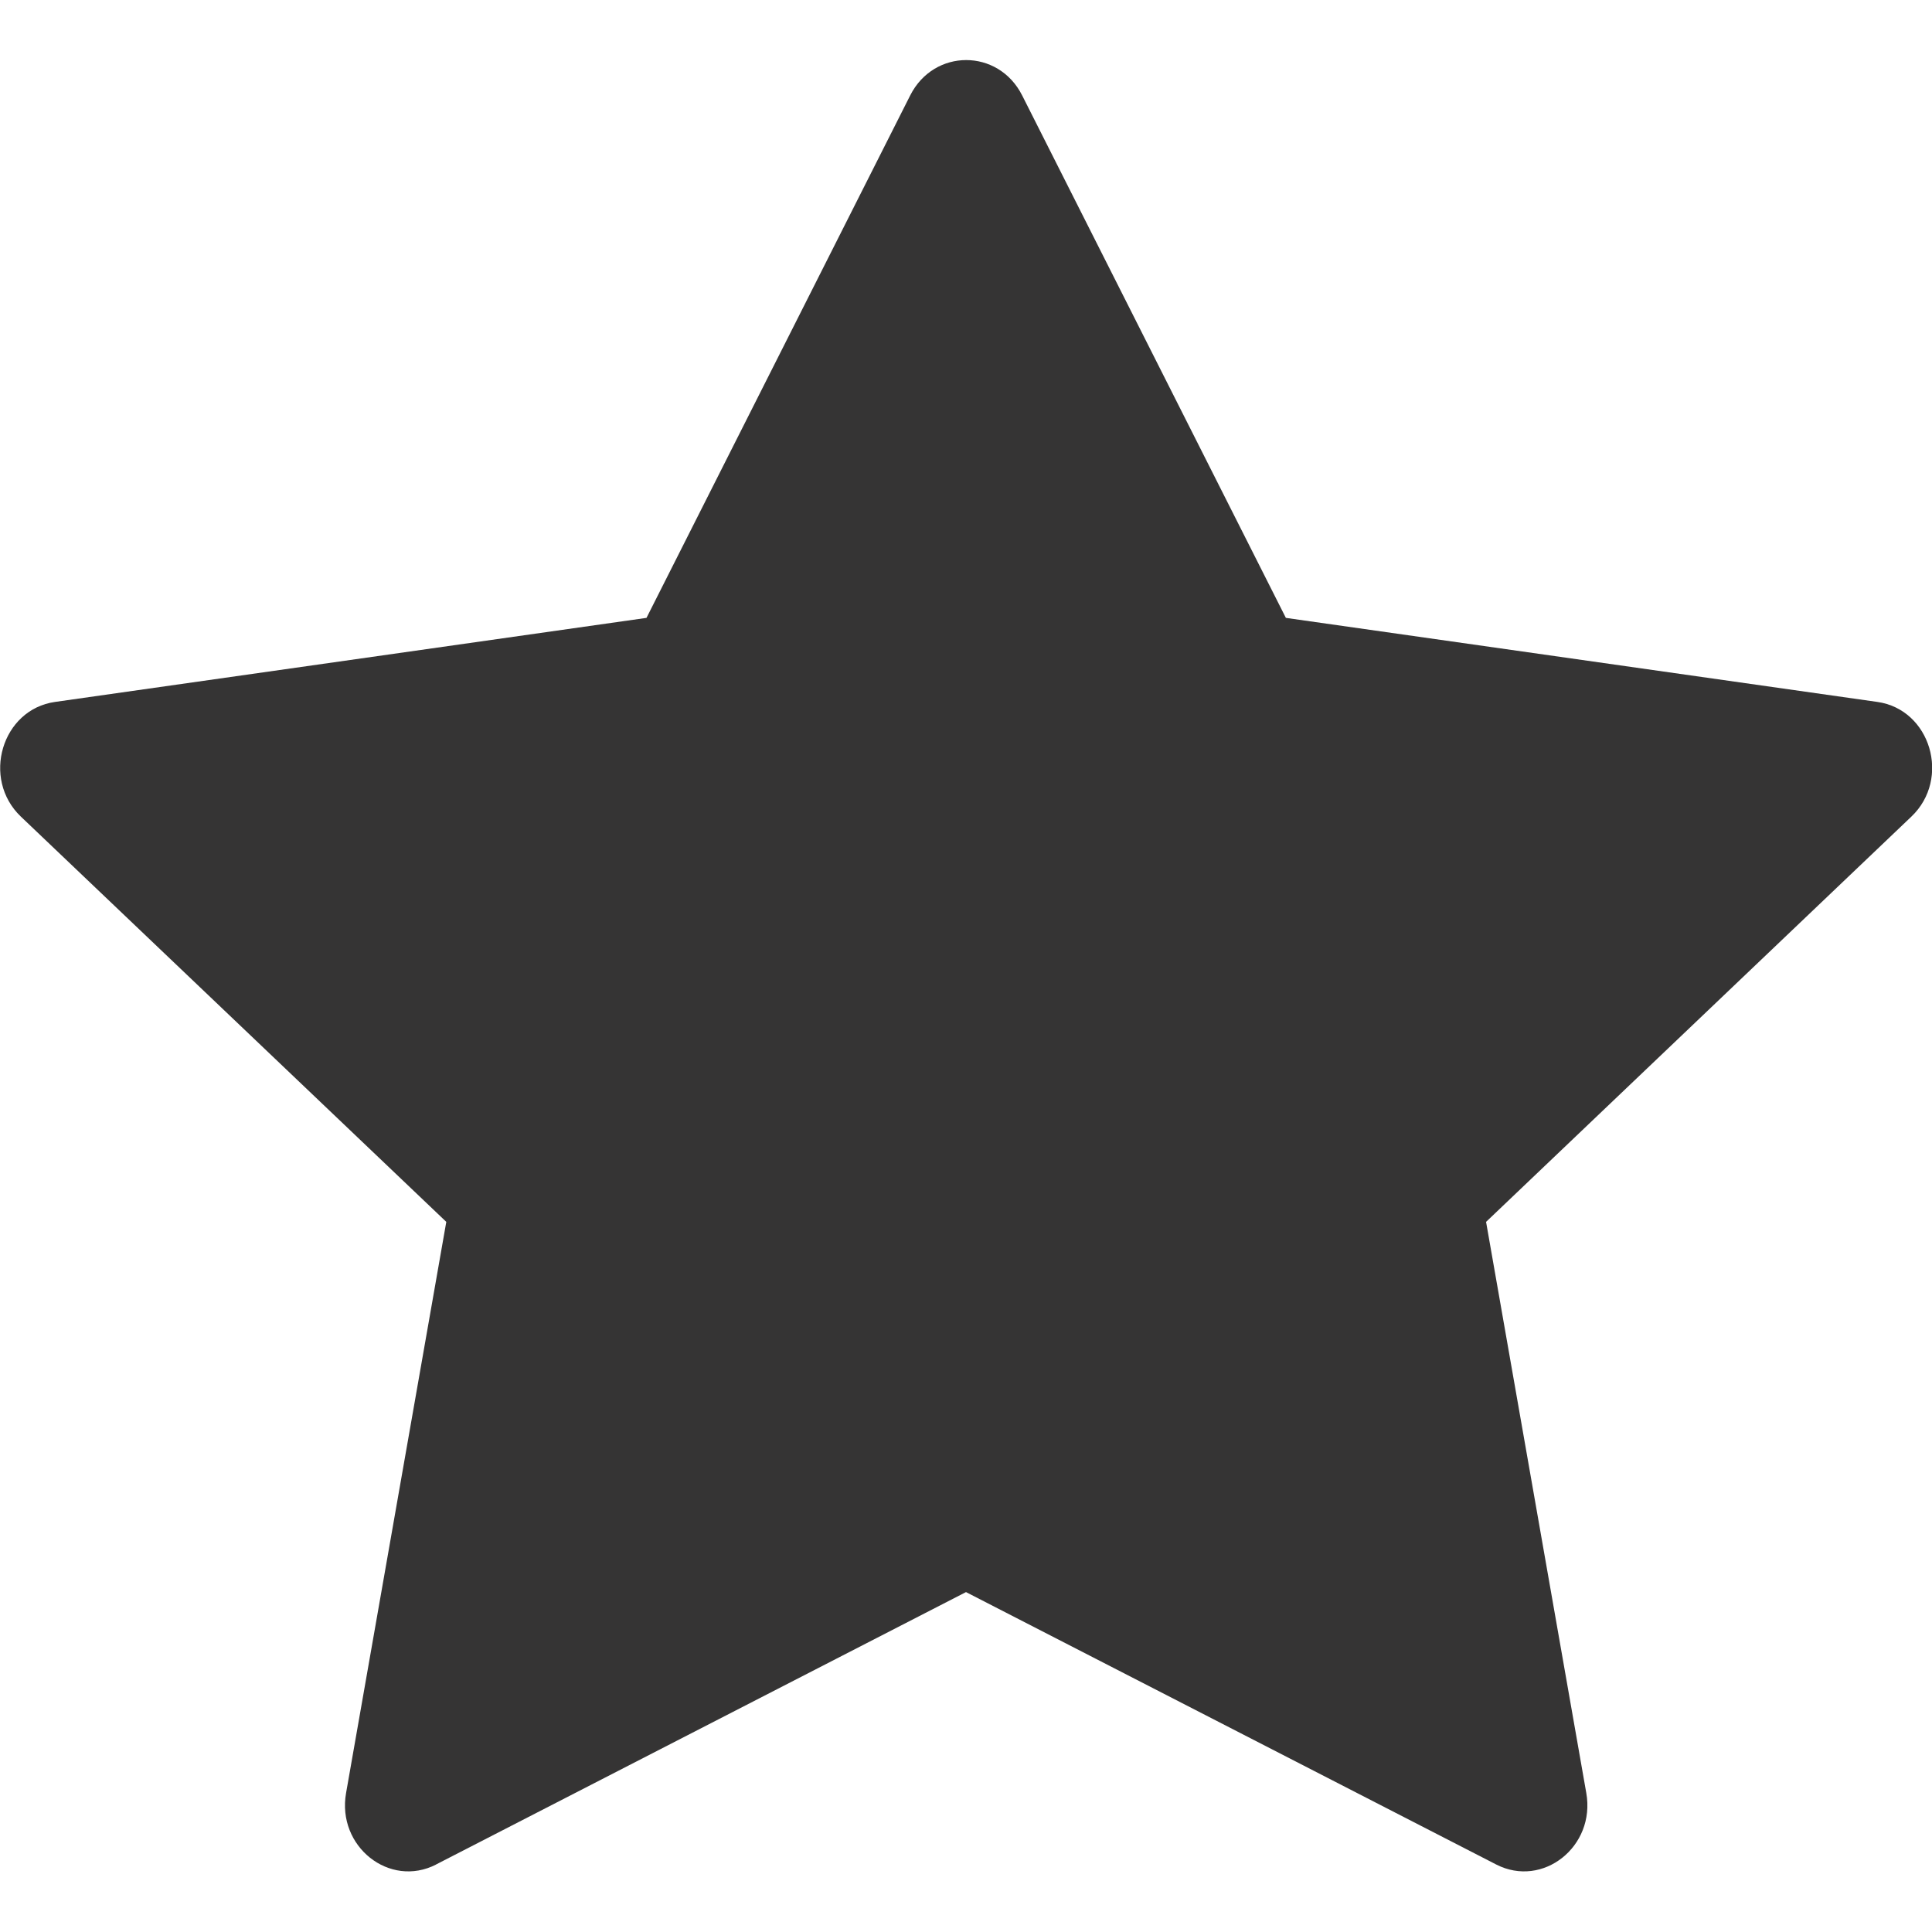
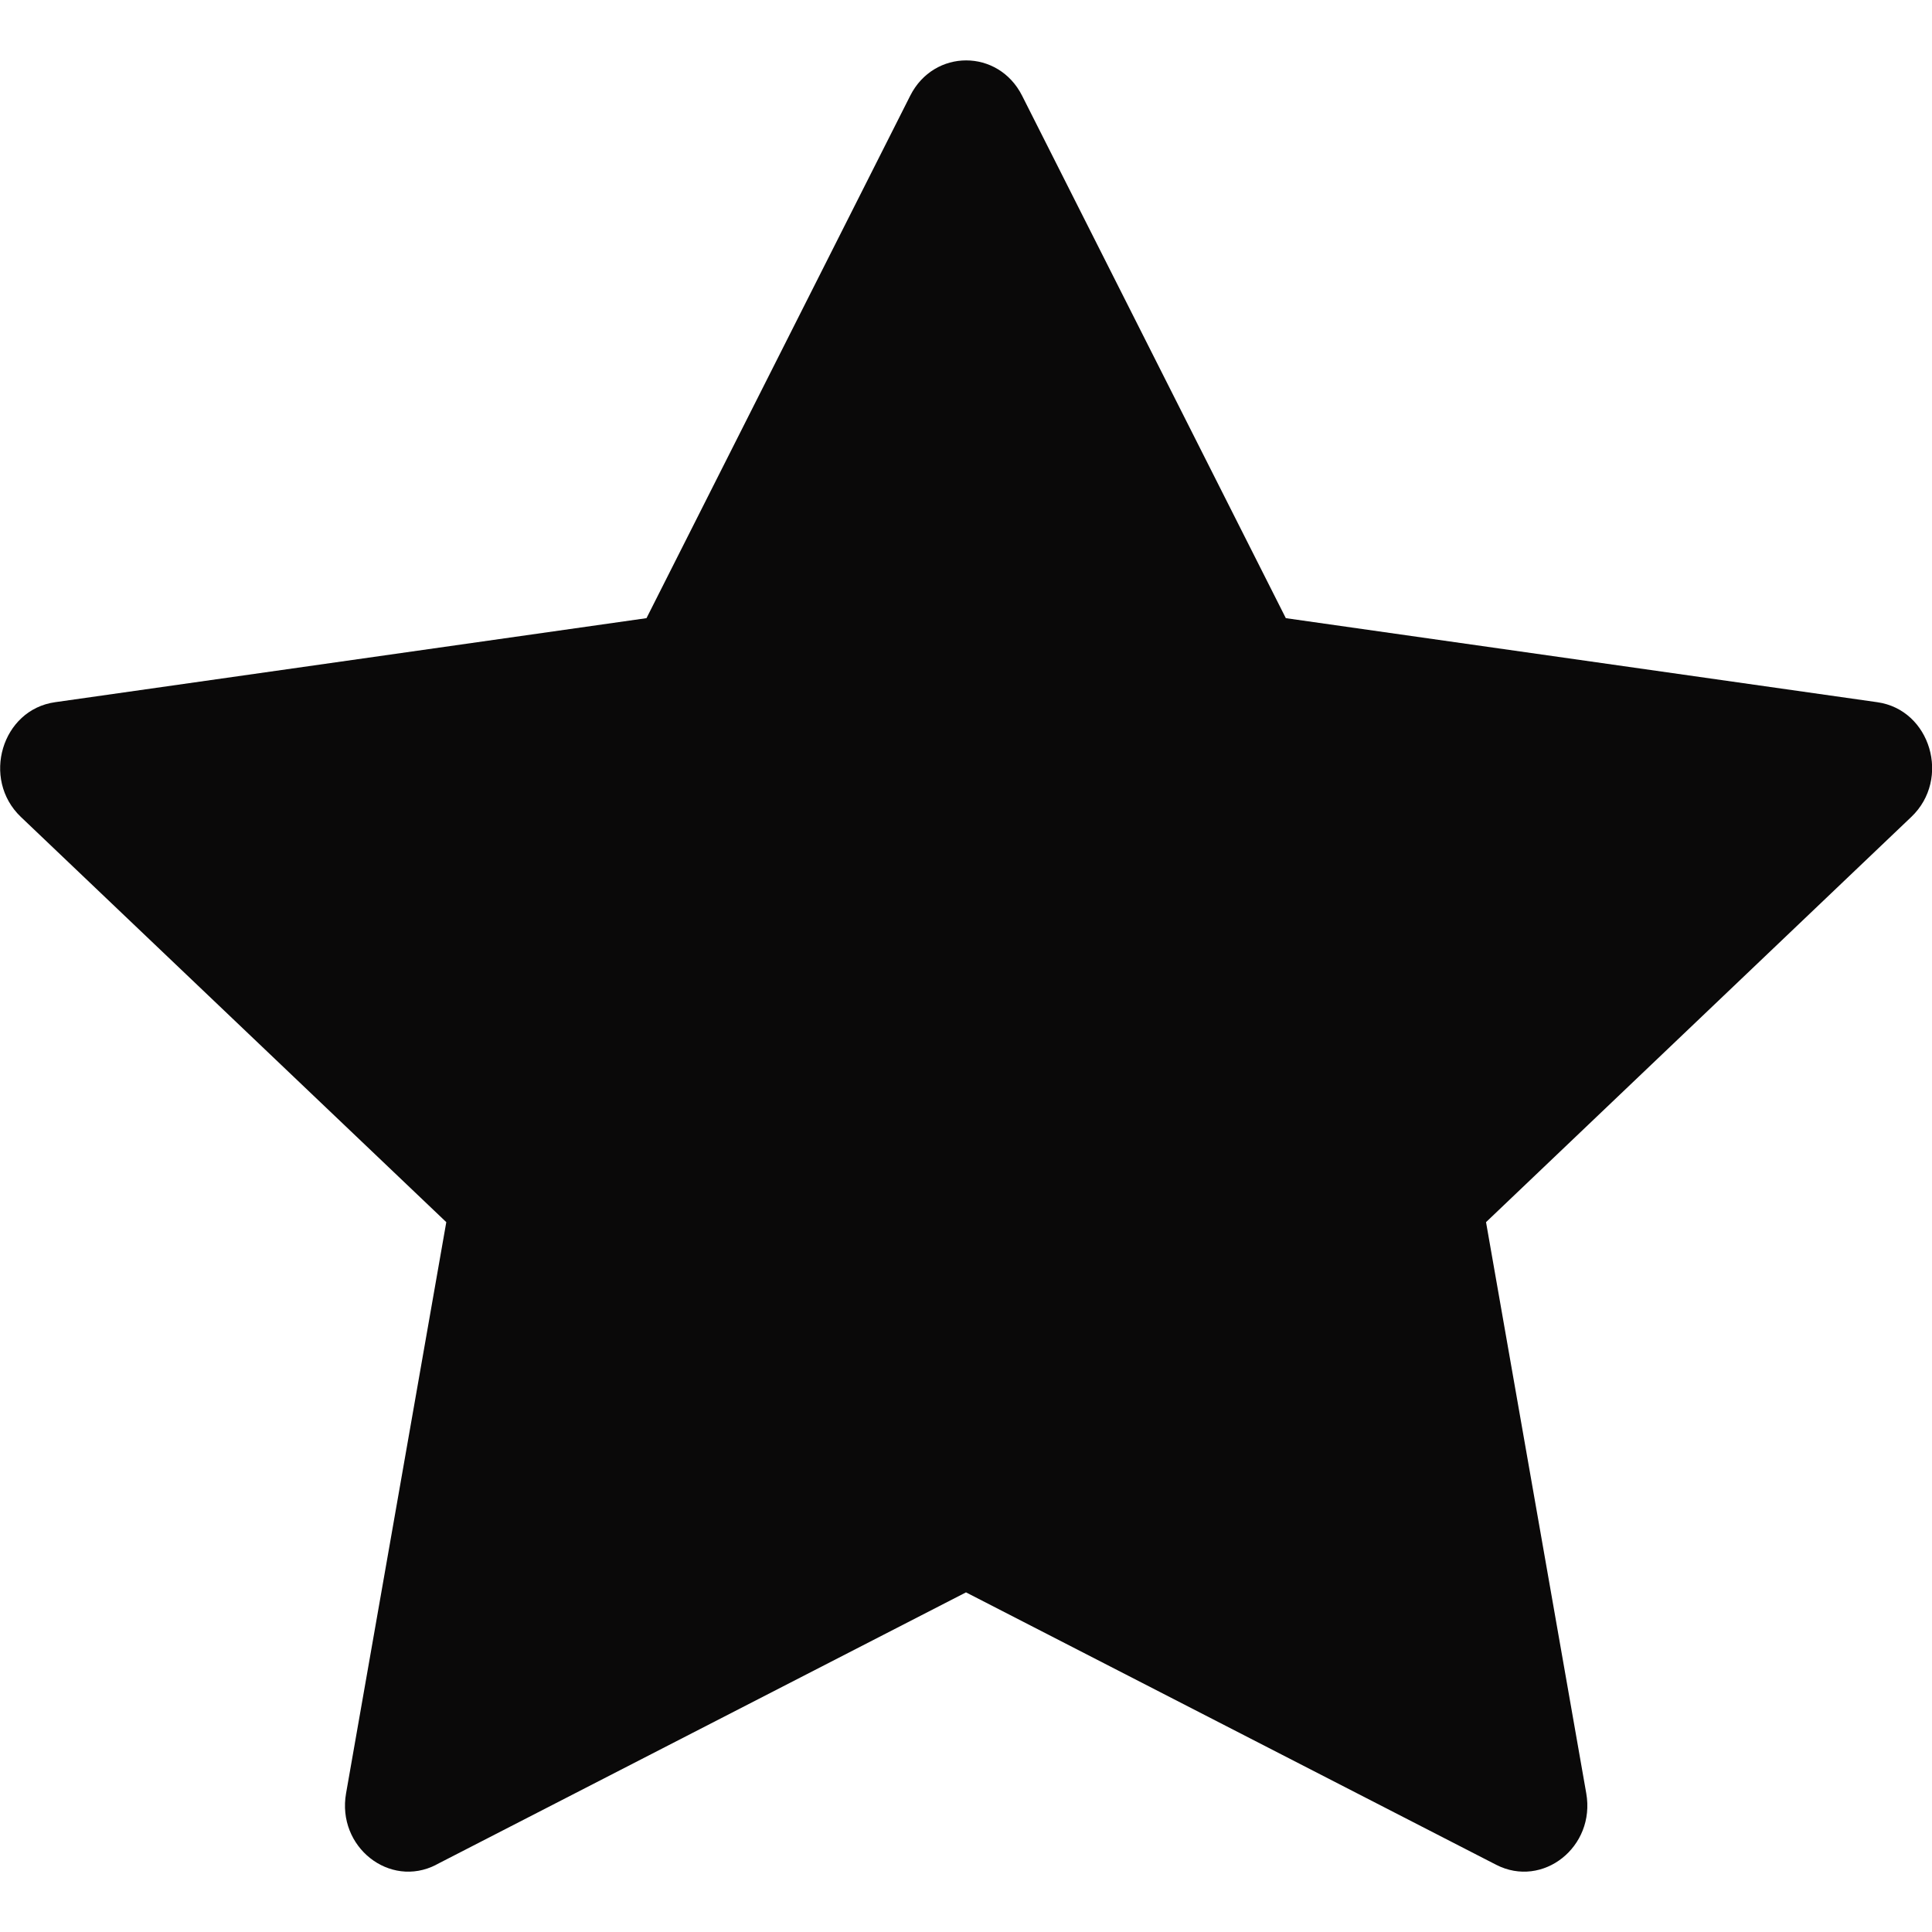
- <svg xmlns="http://www.w3.org/2000/svg" width="16" height="16" viewBox="0 0 16 16" fill="none">
-   <path d="M3.612 15.441C3.226 15.639 2.788 15.292 2.866 14.849L3.696 10.119L0.173 6.763C-0.156 6.449 0.015 5.875 0.456 5.813L5.354 5.117L7.538 0.79C7.735 0.4 8.268 0.4 8.465 0.79L10.649 5.117L15.547 5.813C15.988 5.875 16.159 6.449 15.829 6.763L12.307 10.119L13.137 14.849C13.215 15.292 12.777 15.639 12.391 15.441L8 13.185L3.611 15.441H3.612Z" fill="#353434" />
+ <svg xmlns="http://www.w3.org/2000/svg" width="24" height="24" viewBox="0 0 24 24" fill="none">
+   <path d="M5.418 23.165C4.839 23.462 4.182 22.942 4.299 22.277L5.544 15.182L0.259 10.148C-0.234 9.677 0.022 8.816 0.684 8.723L8.031 7.679L11.307 1.189C11.602 0.604 12.402 0.604 12.697 1.189L15.973 7.679L23.32 8.723C23.982 8.816 24.238 9.677 23.743 10.148L18.46 15.182L19.705 22.277C19.822 22.942 19.165 23.462 18.586 23.165L12 19.781L5.416 23.165H5.418Z" fill="#0A0909" />
</svg>
